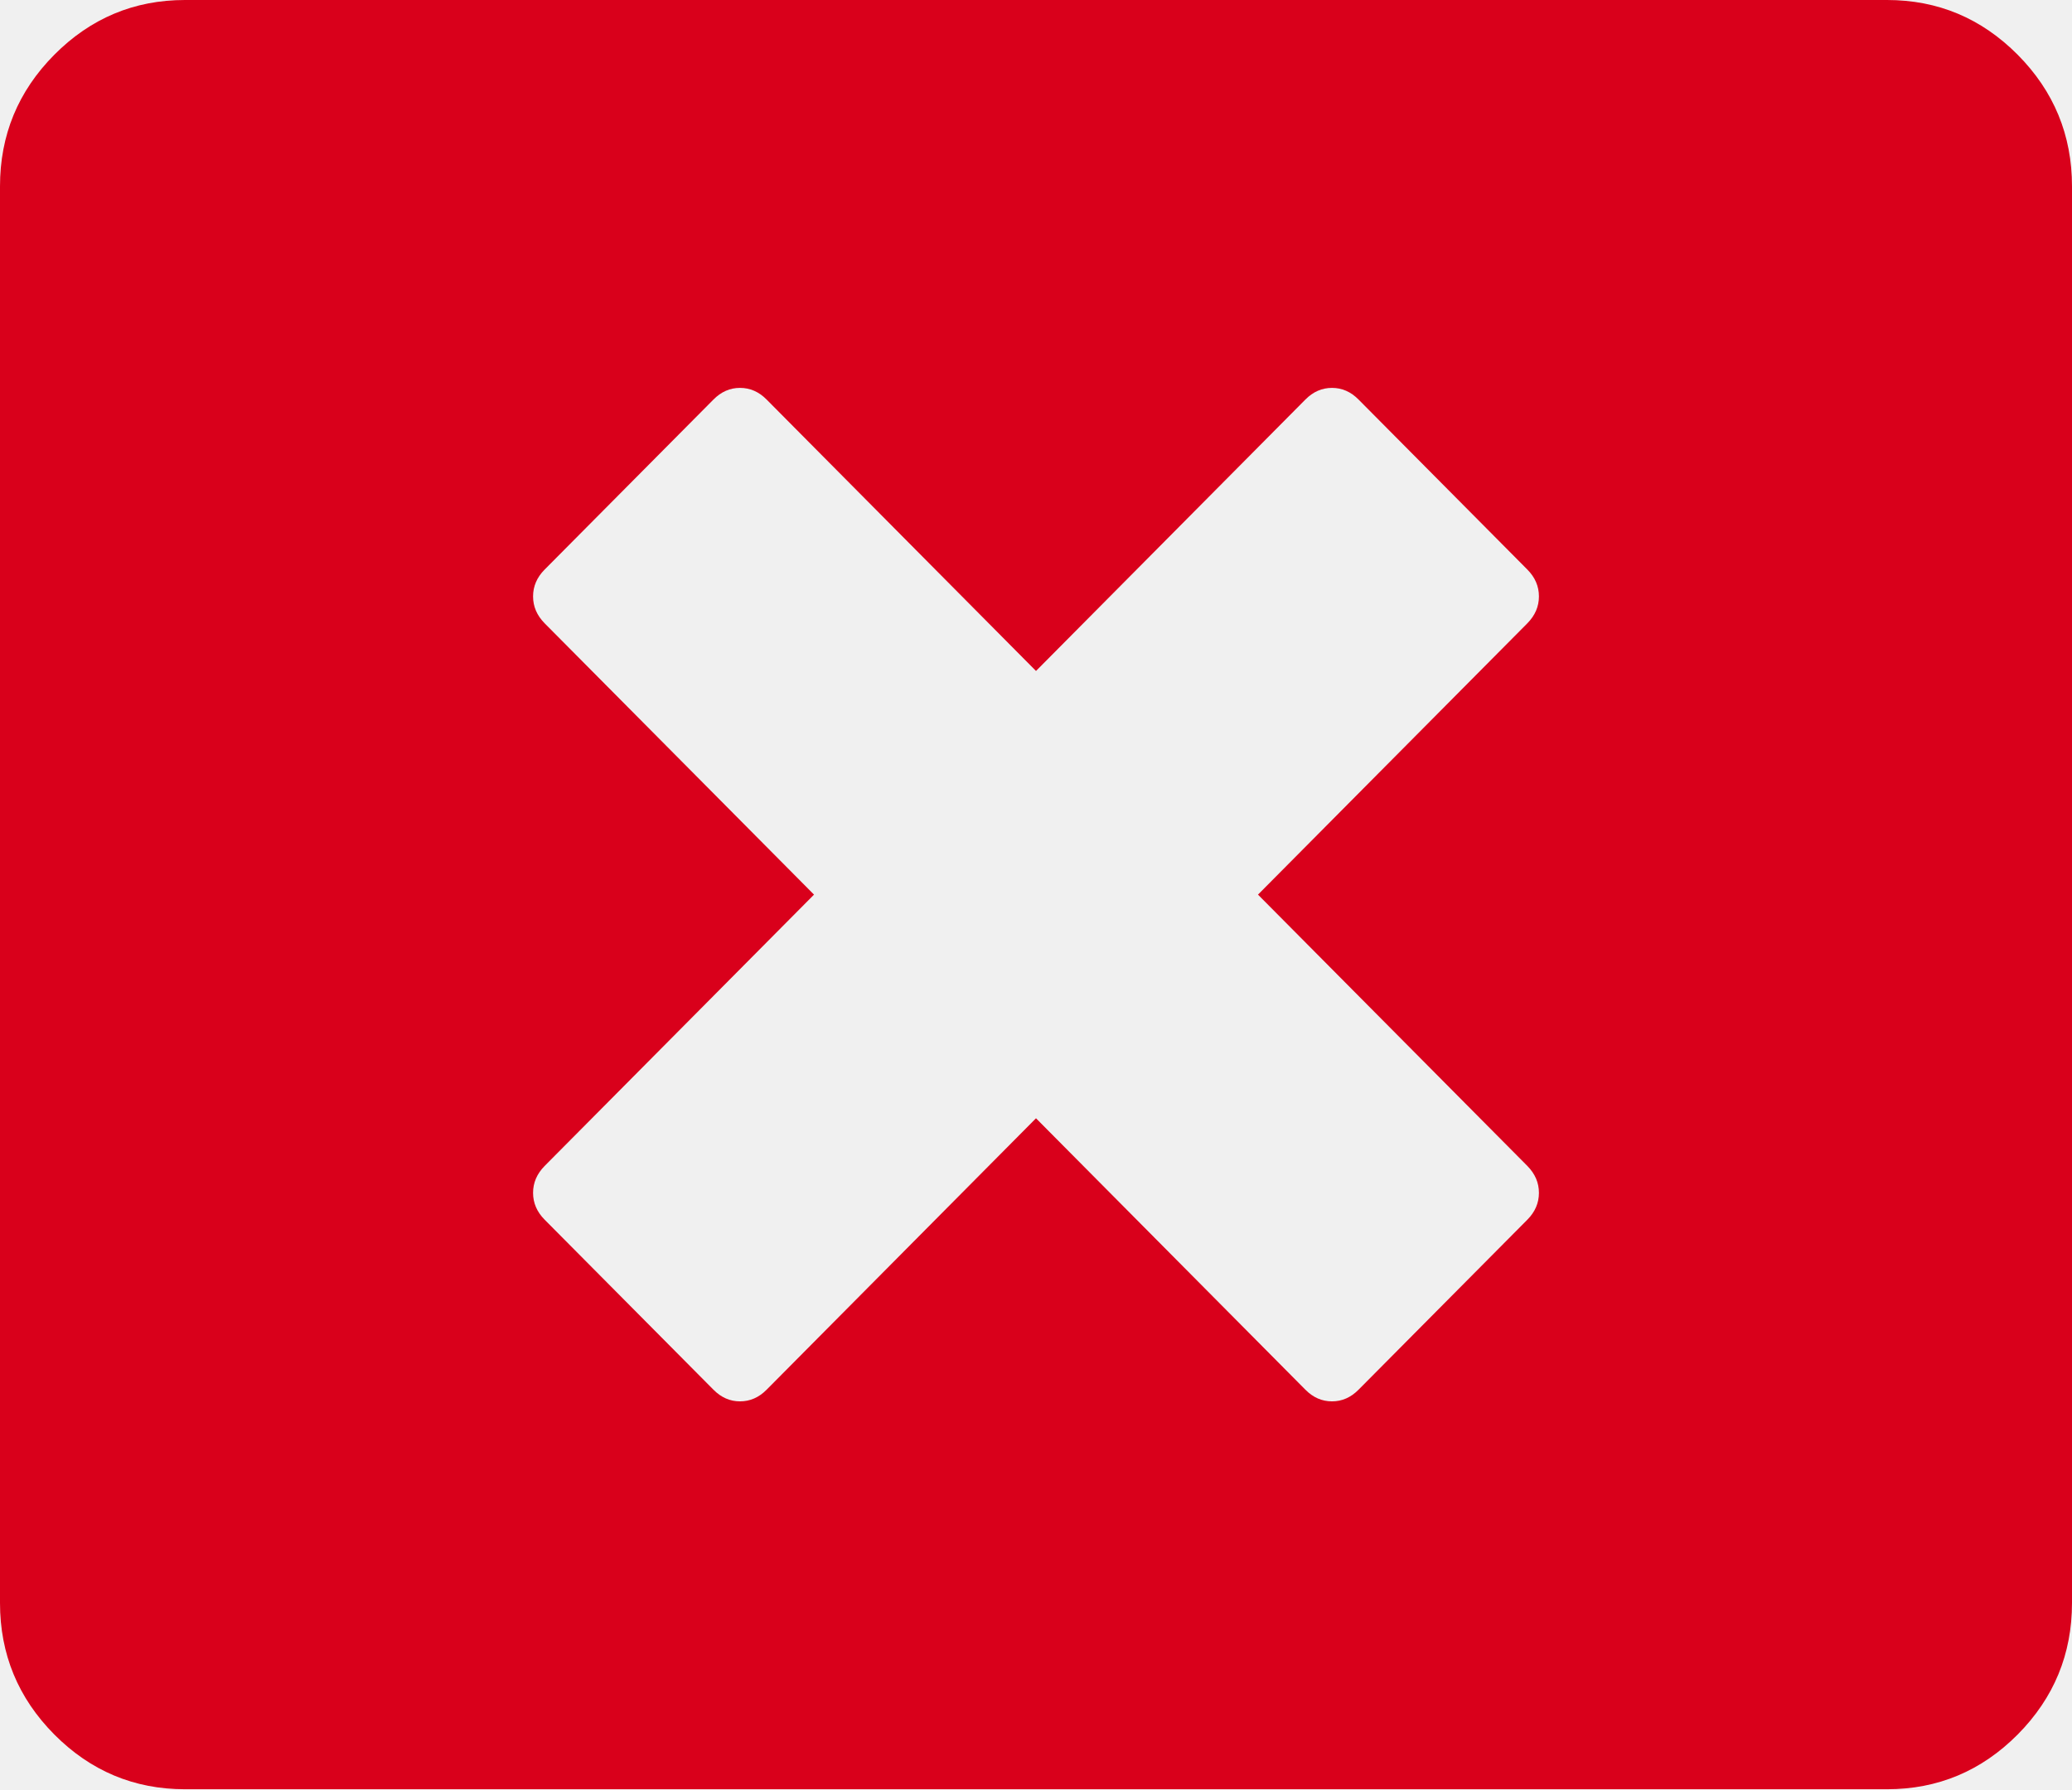
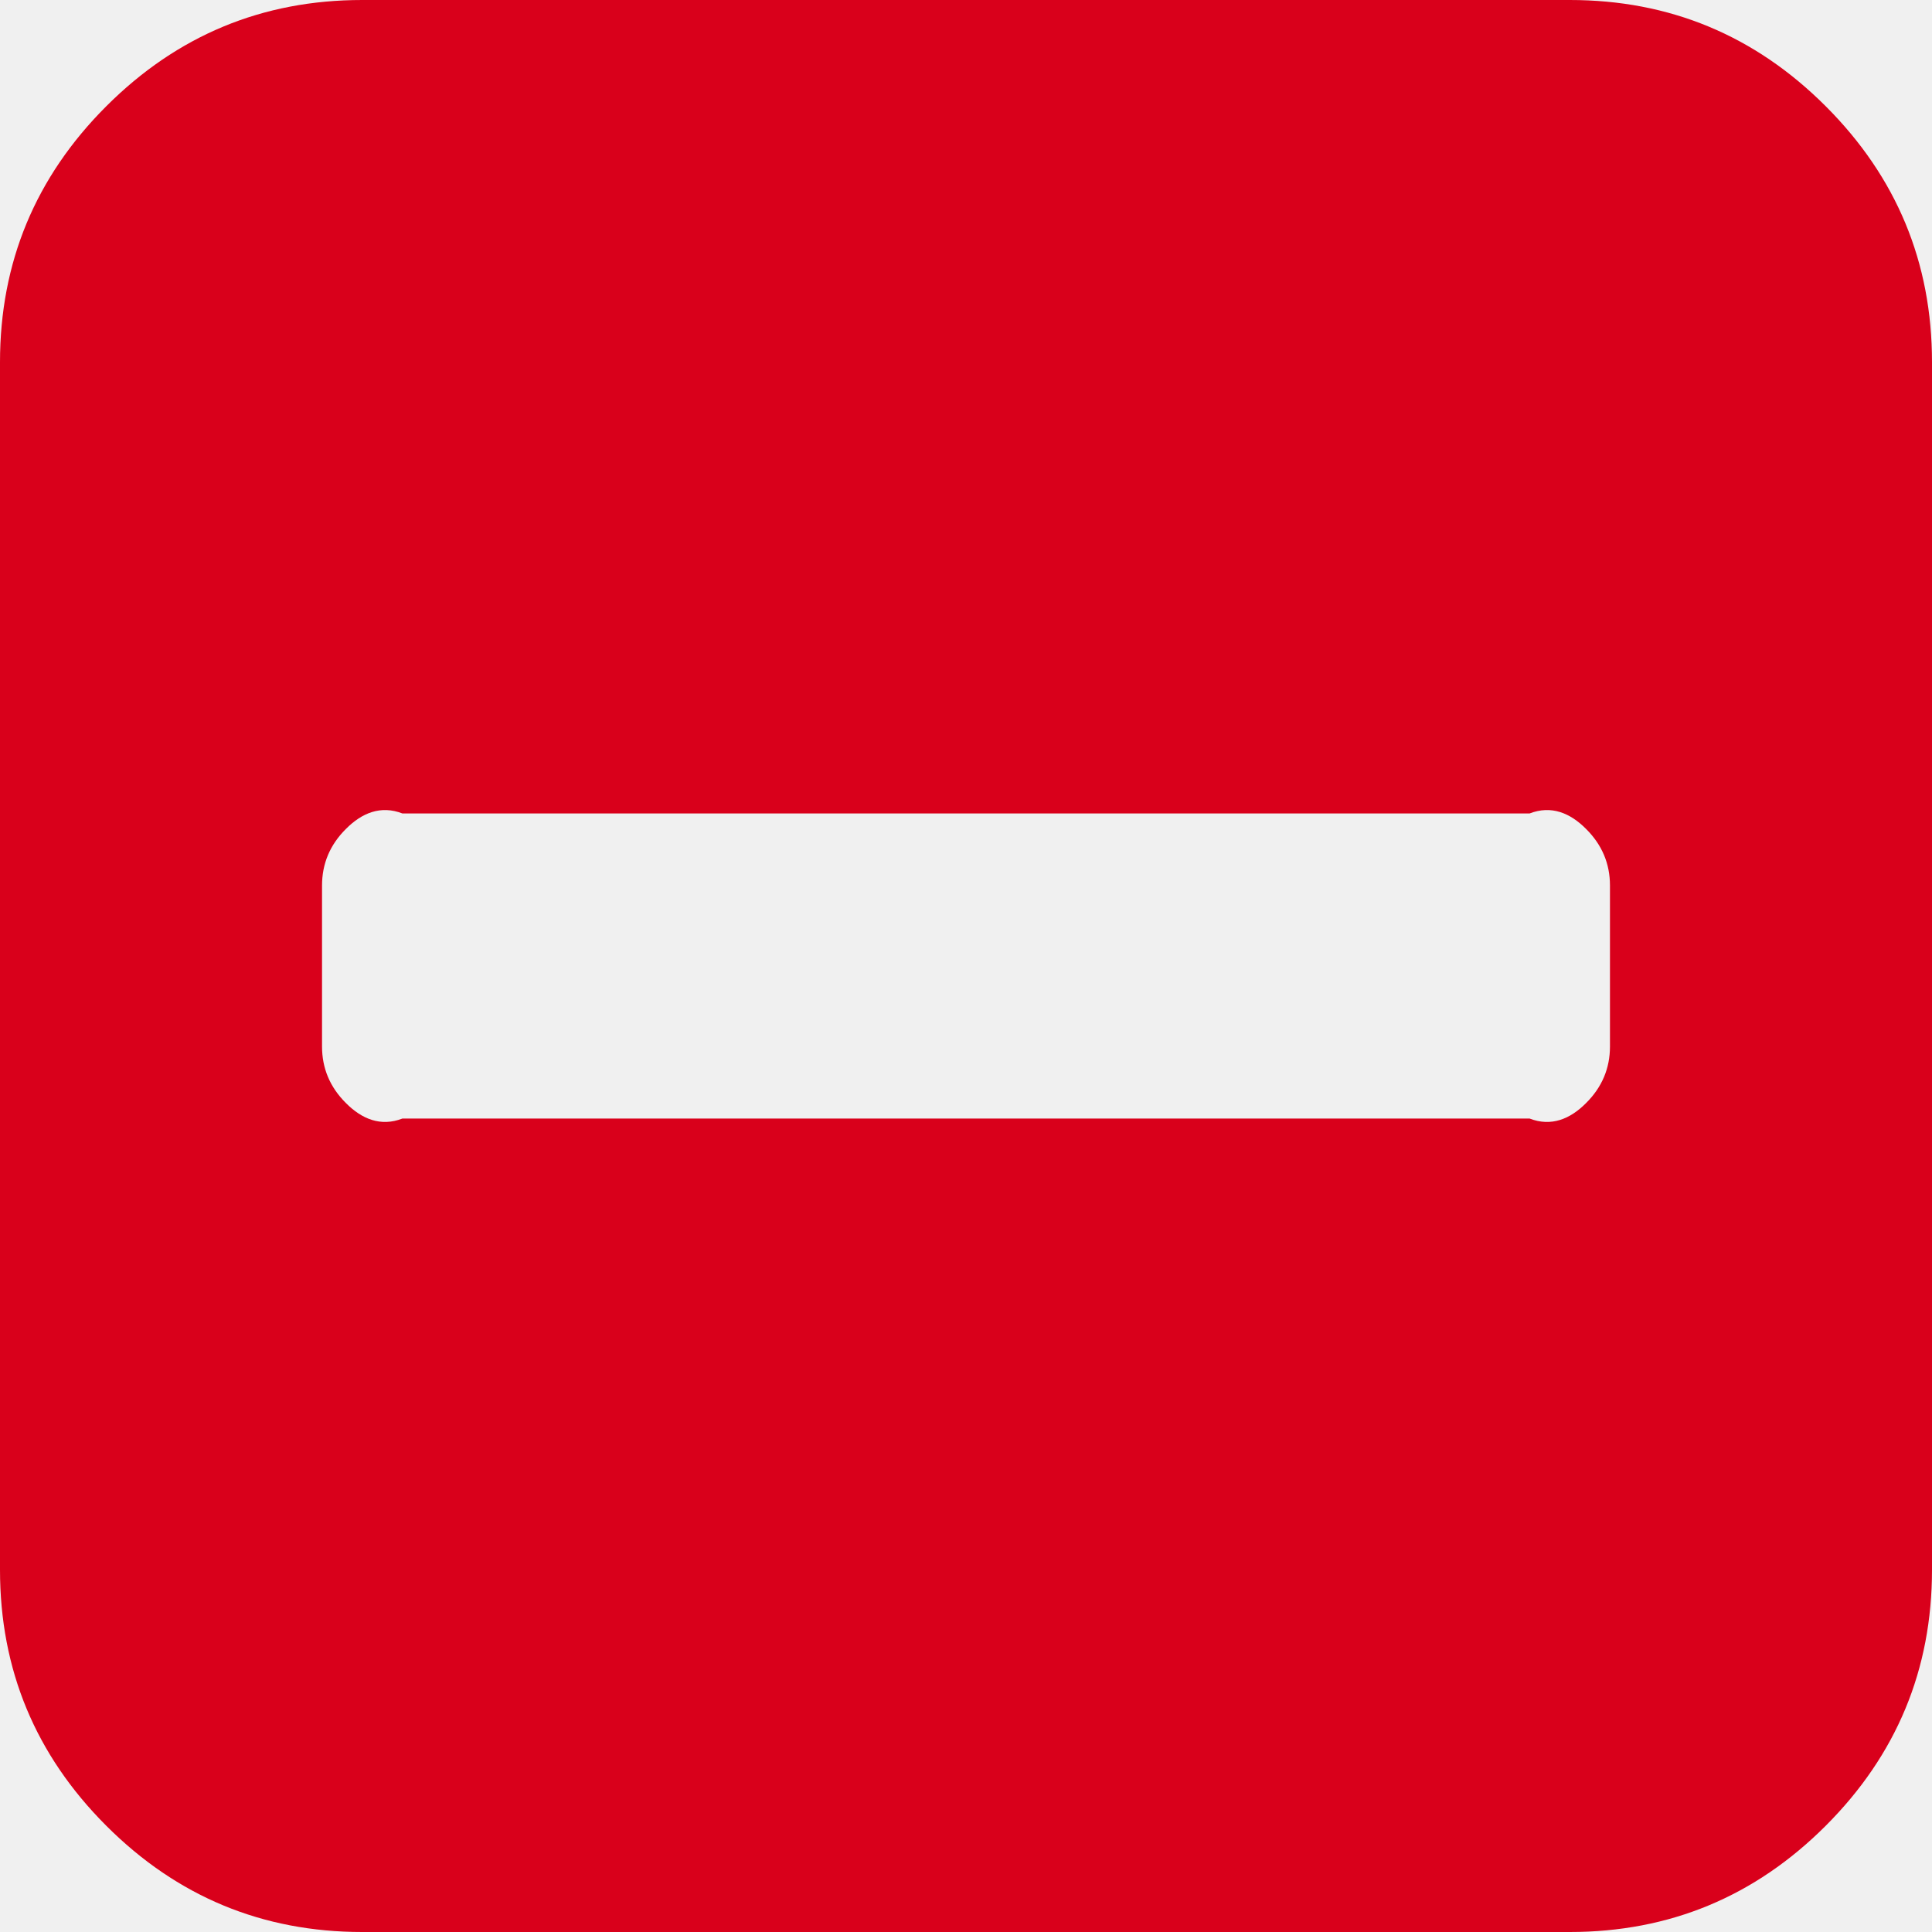
- <svg xmlns="http://www.w3.org/2000/svg" version="1.1" width="22px" height="19px">
+ <svg xmlns="http://www.w3.org/2000/svg" version="1.1" width="19px" height="19px">
  <defs>
    <pattern id="BGPattern" patternUnits="userSpaceOnUse" alignment="0 0" imageRepeat="None" />
-     <mask fill="white" id="Clip362">
-       <path d="M 14.143 14.881  C 14.249 14.881  14.343 14.84  14.425 14.757  L 16.218 12.951  C 16.299 12.869  16.34 12.774  16.34 12.667  C 16.34 12.559  16.299 12.465  16.218 12.382  L 13.357 9.5  L 16.218 6.618  C 16.299 6.535  16.34 6.441  16.34 6.333  C 16.34 6.226  16.299 6.131  16.218 6.049  L 14.425 4.243  C 14.343 4.16  14.249 4.119  14.143 4.119  C 14.036 4.119  13.942 4.16  13.86 4.243  L 11 7.125  L 8.14 4.243  C 8.058 4.16  7.964 4.119  7.857 4.119  C 7.751 4.119  7.657 4.16  7.575 4.243  L 5.782 6.049  C 5.701 6.131  5.66 6.226  5.66 6.333  C 5.66 6.441  5.701 6.535  5.782 6.618  L 8.643 9.5  L 5.782 12.382  C 5.701 12.465  5.66 12.559  5.66 12.667  C 5.66 12.774  5.701 12.869  5.782 12.951  L 7.575 14.757  C 7.657 14.84  7.751 14.881  7.857 14.881  C 7.964 14.881  8.058 14.84  8.14 14.757  L 11 11.875  L 13.86 14.757  C 13.942 14.84  14.036 14.881  14.143 14.881  Z M 21.423 0.581  C 21.808 0.969  22 1.435  22 1.979  L 22 17.021  C 22 17.565  21.808 18.031  21.423 18.419  C 21.038 18.806  20.576 19  20.036 19  L 1.964 19  C 1.424 19  0.962 18.806  0.577 18.419  C 0.192 18.031  0 17.565  0 17.021  L 0 1.979  C 0 1.435  0.192 0.969  0.577 0.581  C 0.962 0.194  1.424 0  1.964 0  L 20.036 0  C 20.576 0  21.038 0.194  21.423 0.581  Z " fill-rule="evenodd" />
+     <mask fill="white" id="Clip45">
+       <path d="M 15.598 10.848  C 15.755 10.692  15.833 10.506  15.833 10.292  L 15.833 8.708  C 15.833 8.494  15.755 8.308  15.598 8.152  C 15.442 7.995  15.256 7.917  15.042 8  L 3.958 8  C 3.744 7.917  3.558 7.995  3.402 8.152  C 3.245 8.308  3.167 8.494  3.167 8.708  L 3.167 10.292  C 3.167 10.506  3.245 10.692  3.402 10.848  C 3.558 11.005  3.744 11.083  3.958 11  L 15.042 11  C 15.256 11.083  15.442 11.005  15.598 10.848  Z M 17.955 1.045  C 18.652 1.742  19 2.581  19 3.562  L 19 15.438  C 19 16.419  18.652 17.258  17.955 17.955  C 17.258 18.652  16.419 19  15.438 19  L 3.562 19  C 2.581 19  1.742 18.652  1.045 17.955  C 0.348 17.258  0 16.419  0 15.438  L 0 3.562  C 0 2.581  0.348 1.742  1.045 1.045  C 1.742 0.348  2.581 0  3.562 0  L 15.438 0  C 16.419 0  17.258 0.348  17.955 1.045  Z " fill-rule="evenodd" />
    </mask>
  </defs>
-   <g transform="matrix(1 0 0 1 -365 -3 )">
-     <path d="M 14.143 14.881  C 14.249 14.881  14.343 14.84  14.425 14.757  L 16.218 12.951  C 16.299 12.869  16.34 12.774  16.34 12.667  C 16.34 12.559  16.299 12.465  16.218 12.382  L 13.357 9.5  L 16.218 6.618  C 16.299 6.535  16.34 6.441  16.34 6.333  C 16.34 6.226  16.299 6.131  16.218 6.049  L 14.425 4.243  C 14.343 4.16  14.249 4.119  14.143 4.119  C 14.036 4.119  13.942 4.16  13.86 4.243  L 11 7.125  L 8.14 4.243  C 8.058 4.16  7.964 4.119  7.857 4.119  C 7.751 4.119  7.657 4.16  7.575 4.243  L 5.782 6.049  C 5.701 6.131  5.66 6.226  5.66 6.333  C 5.66 6.441  5.701 6.535  5.782 6.618  L 8.643 9.5  L 5.782 12.382  C 5.701 12.465  5.66 12.559  5.66 12.667  C 5.66 12.774  5.701 12.869  5.782 12.951  L 7.575 14.757  C 7.657 14.84  7.751 14.881  7.857 14.881  C 7.964 14.881  8.058 14.84  8.14 14.757  L 11 11.875  L 13.86 14.757  C 13.942 14.84  14.036 14.881  14.143 14.881  Z M 21.423 0.581  C 21.808 0.969  22 1.435  22 1.979  L 22 17.021  C 22 17.565  21.808 18.031  21.423 18.419  C 21.038 18.806  20.576 19  20.036 19  L 1.964 19  C 1.424 19  0.962 18.806  0.577 18.419  C 0.192 18.031  0 17.565  0 17.021  L 0 1.979  C 0 1.435  0.192 0.969  0.577 0.581  C 0.962 0.194  1.424 0  1.964 0  L 20.036 0  C 20.576 0  21.038 0.194  21.423 0.581  Z " fill-rule="nonzero" fill="rgba(217, 0, 27, 1)" stroke="none" transform="matrix(1 0 0 1 365 3 )" class="fill" />
-     <path d="M 14.143 14.881  C 14.249 14.881  14.343 14.84  14.425 14.757  L 16.218 12.951  C 16.299 12.869  16.34 12.774  16.34 12.667  C 16.34 12.559  16.299 12.465  16.218 12.382  L 13.357 9.5  L 16.218 6.618  C 16.299 6.535  16.34 6.441  16.34 6.333  C 16.34 6.226  16.299 6.131  16.218 6.049  L 14.425 4.243  C 14.343 4.16  14.249 4.119  14.143 4.119  C 14.036 4.119  13.942 4.16  13.86 4.243  L 11 7.125  L 8.14 4.243  C 8.058 4.16  7.964 4.119  7.857 4.119  C 7.751 4.119  7.657 4.16  7.575 4.243  L 5.782 6.049  C 5.701 6.131  5.66 6.226  5.66 6.333  C 5.66 6.441  5.701 6.535  5.782 6.618  L 8.643 9.5  L 5.782 12.382  C 5.701 12.465  5.66 12.559  5.66 12.667  C 5.66 12.774  5.701 12.869  5.782 12.951  L 7.575 14.757  C 7.657 14.84  7.751 14.881  7.857 14.881  C 7.964 14.881  8.058 14.84  8.14 14.757  L 11 11.875  L 13.86 14.757  C 13.942 14.84  14.036 14.881  14.143 14.881  Z " stroke-width="0" stroke-dasharray="0" stroke="rgba(255, 255, 255, 0)" fill="none" transform="matrix(1 0 0 1 365 3 )" class="stroke" mask="url(#Clip362)" />
-     <path d="M 21.423 0.581  C 21.808 0.969  22 1.435  22 1.979  L 22 17.021  C 22 17.565  21.808 18.031  21.423 18.419  C 21.038 18.806  20.576 19  20.036 19  L 1.964 19  C 1.424 19  0.962 18.806  0.577 18.419  C 0.192 18.031  0 17.565  0 17.021  L 0 1.979  C 0 1.435  0.192 0.969  0.577 0.581  C 0.962 0.194  1.424 0  1.964 0  L 20.036 0  C 20.576 0  21.038 0.194  21.423 0.581  Z " stroke-width="0" stroke-dasharray="0" stroke="rgba(255, 255, 255, 0)" fill="none" transform="matrix(1 0 0 1 365 3 )" class="stroke" mask="url(#Clip362)" />
+   <g transform="matrix(1 0 0 1 -1487 -881 )">
+     <path d="M 15.598 10.848  C 15.755 10.692  15.833 10.506  15.833 10.292  L 15.833 8.708  C 15.833 8.494  15.755 8.308  15.598 8.152  C 15.442 7.995  15.256 7.917  15.042 8  L 3.958 8  C 3.744 7.917  3.558 7.995  3.402 8.152  C 3.245 8.308  3.167 8.494  3.167 8.708  L 3.167 10.292  C 3.167 10.506  3.245 10.692  3.402 10.848  C 3.558 11.005  3.744 11.083  3.958 11  L 15.042 11  C 15.256 11.083  15.442 11.005  15.598 10.848  Z M 17.955 1.045  C 18.652 1.742  19 2.581  19 3.562  L 19 15.438  C 19 16.419  18.652 17.258  17.955 17.955  C 17.258 18.652  16.419 19  15.438 19  L 3.562 19  C 2.581 19  1.742 18.652  1.045 17.955  C 0.348 17.258  0 16.419  0 15.438  L 0 3.562  C 0 2.581  0.348 1.742  1.045 1.045  C 1.742 0.348  2.581 0  3.562 0  L 15.438 0  C 16.419 0  17.258 0.348  17.955 1.045  Z " fill-rule="nonzero" fill="rgba(217, 0, 27, 1)" stroke="none" transform="matrix(1 0 0 1 1487 881 )" class="fill" />
+     <path d="M 15.598 10.848  C 15.755 10.692  15.833 10.506  15.833 10.292  L 15.833 8.708  C 15.833 8.494  15.755 8.308  15.598 8.152  C 15.442 7.995  15.256 7.917  15.042 8  L 3.958 8  C 3.744 7.917  3.558 7.995  3.402 8.152  C 3.245 8.308  3.167 8.494  3.167 8.708  L 3.167 10.292  C 3.167 10.506  3.245 10.692  3.402 10.848  C 3.558 11.005  3.744 11.083  3.958 11  L 15.042 11  C 15.256 11.083  15.442 11.005  15.598 10.848  Z " stroke-width="0" stroke-dasharray="0" stroke="rgba(255, 255, 255, 0)" fill="none" transform="matrix(1 0 0 1 1487 881 )" class="stroke" mask="url(#Clip45)" />
+     <path d="M 17.955 1.045  C 18.652 1.742  19 2.581  19 3.562  L 19 15.438  C 19 16.419  18.652 17.258  17.955 17.955  C 17.258 18.652  16.419 19  15.438 19  L 3.562 19  C 2.581 19  1.742 18.652  1.045 17.955  C 0.348 17.258  0 16.419  0 15.438  L 0 3.562  C 0 2.581  0.348 1.742  1.045 1.045  C 1.742 0.348  2.581 0  3.562 0  L 15.438 0  C 16.419 0  17.258 0.348  17.955 1.045  Z " stroke-width="0" stroke-dasharray="0" stroke="rgba(255, 255, 255, 0)" fill="none" transform="matrix(1 0 0 1 1487 881 )" class="stroke" mask="url(#Clip45)" />
  </g>
</svg>
